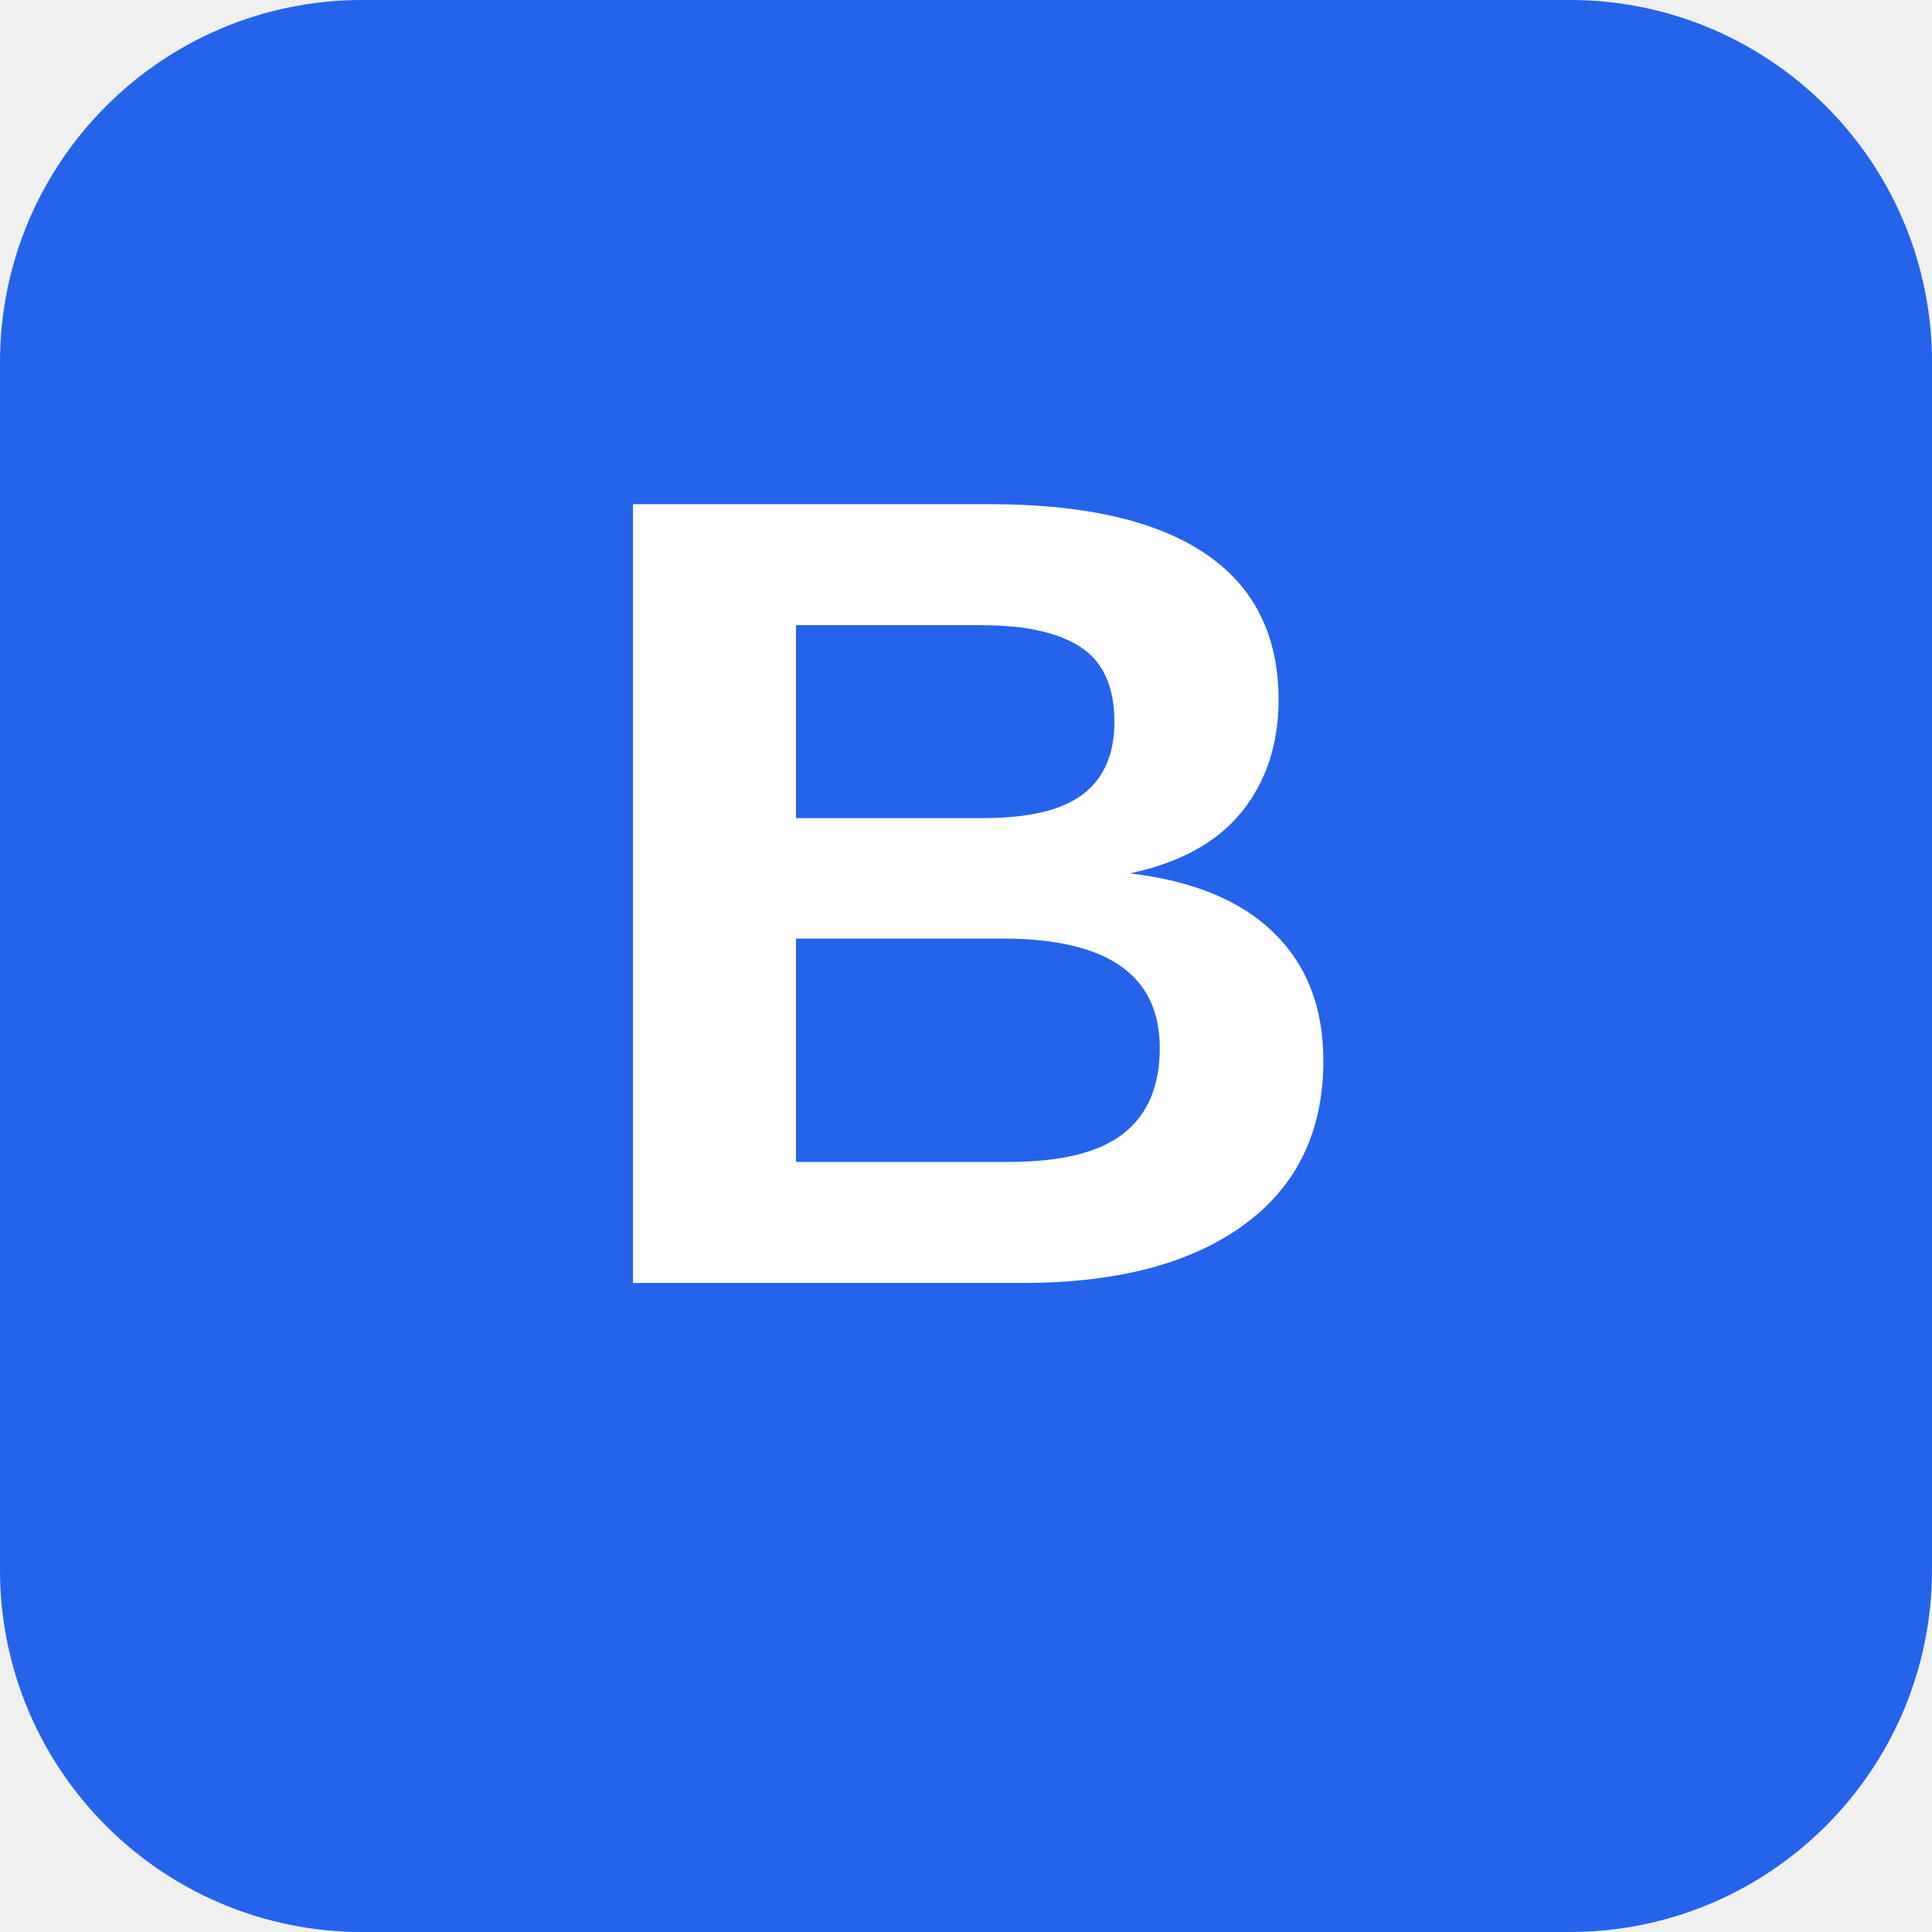
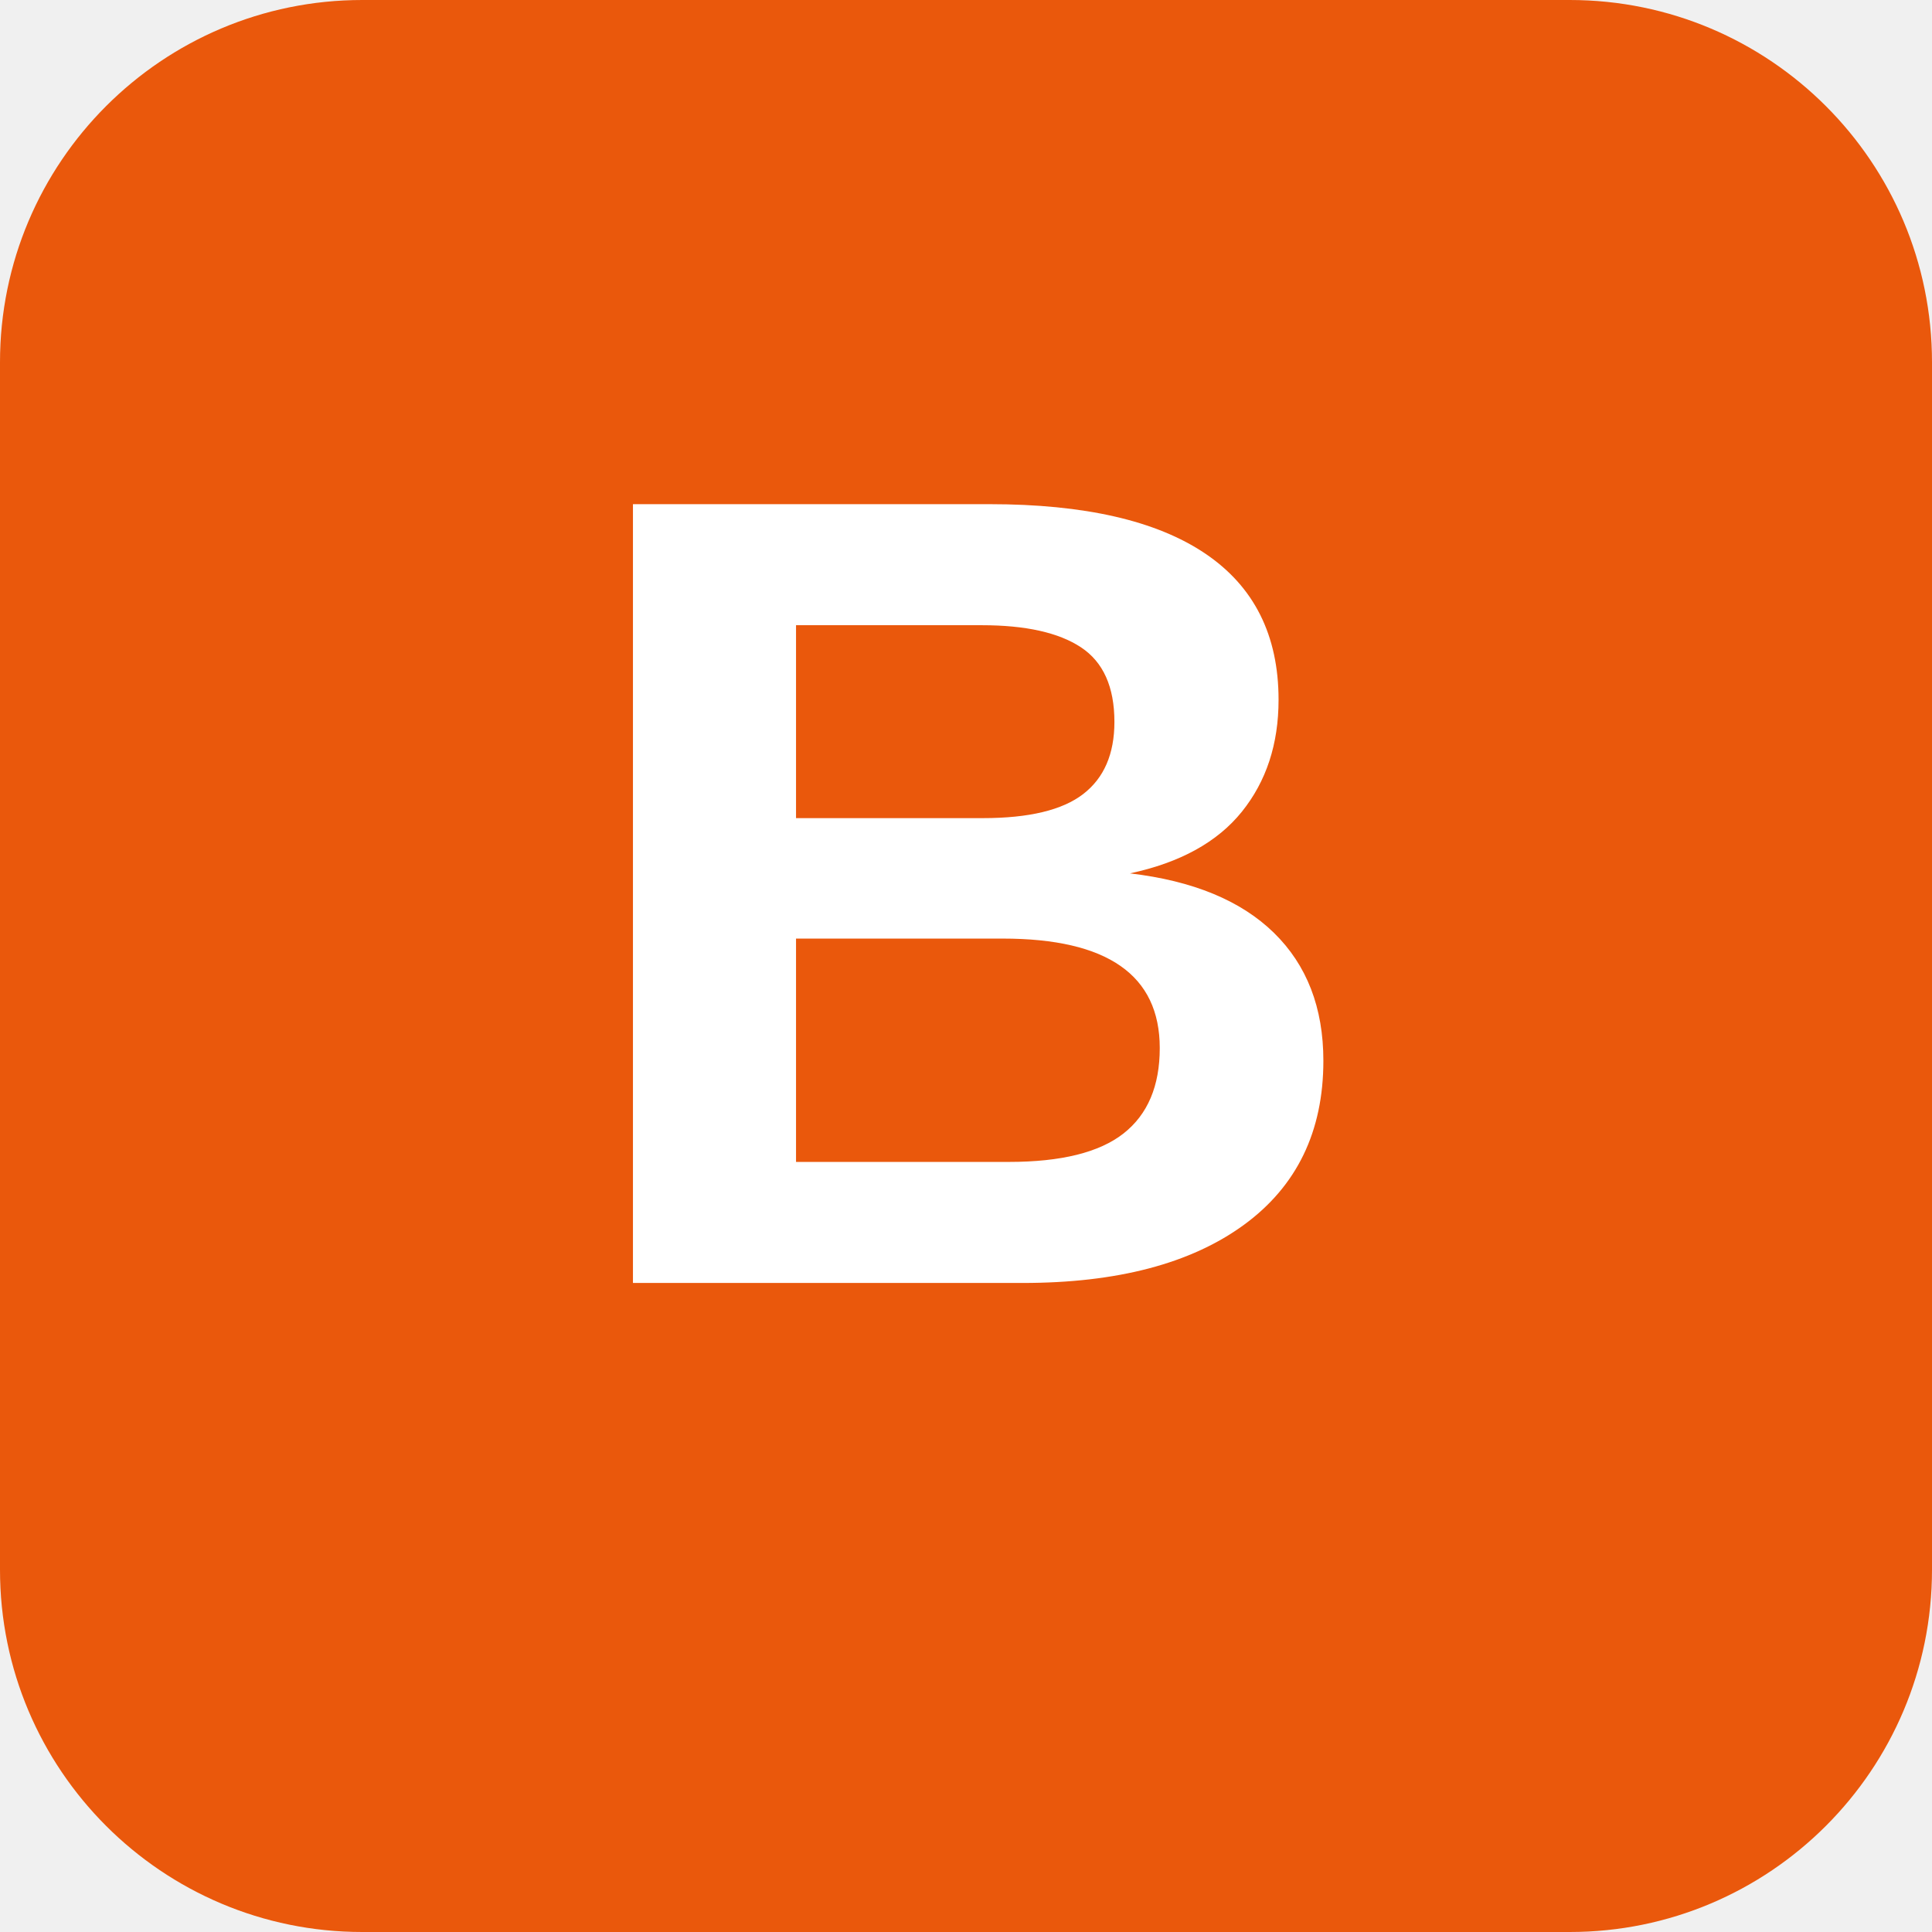
<svg xmlns="http://www.w3.org/2000/svg" viewBox="0 0 512 512">
-   <rect width="512" height="512" rx="96" fill="#2563eb" />
+   <rect width="512" height="512" rx="96" fill="#ea580c" />
  <text x="256" y="340" font-family="Arial, sans-serif" font-size="300" font-weight="700" fill="#ffffff" text-anchor="middle">B</text>
</svg>
